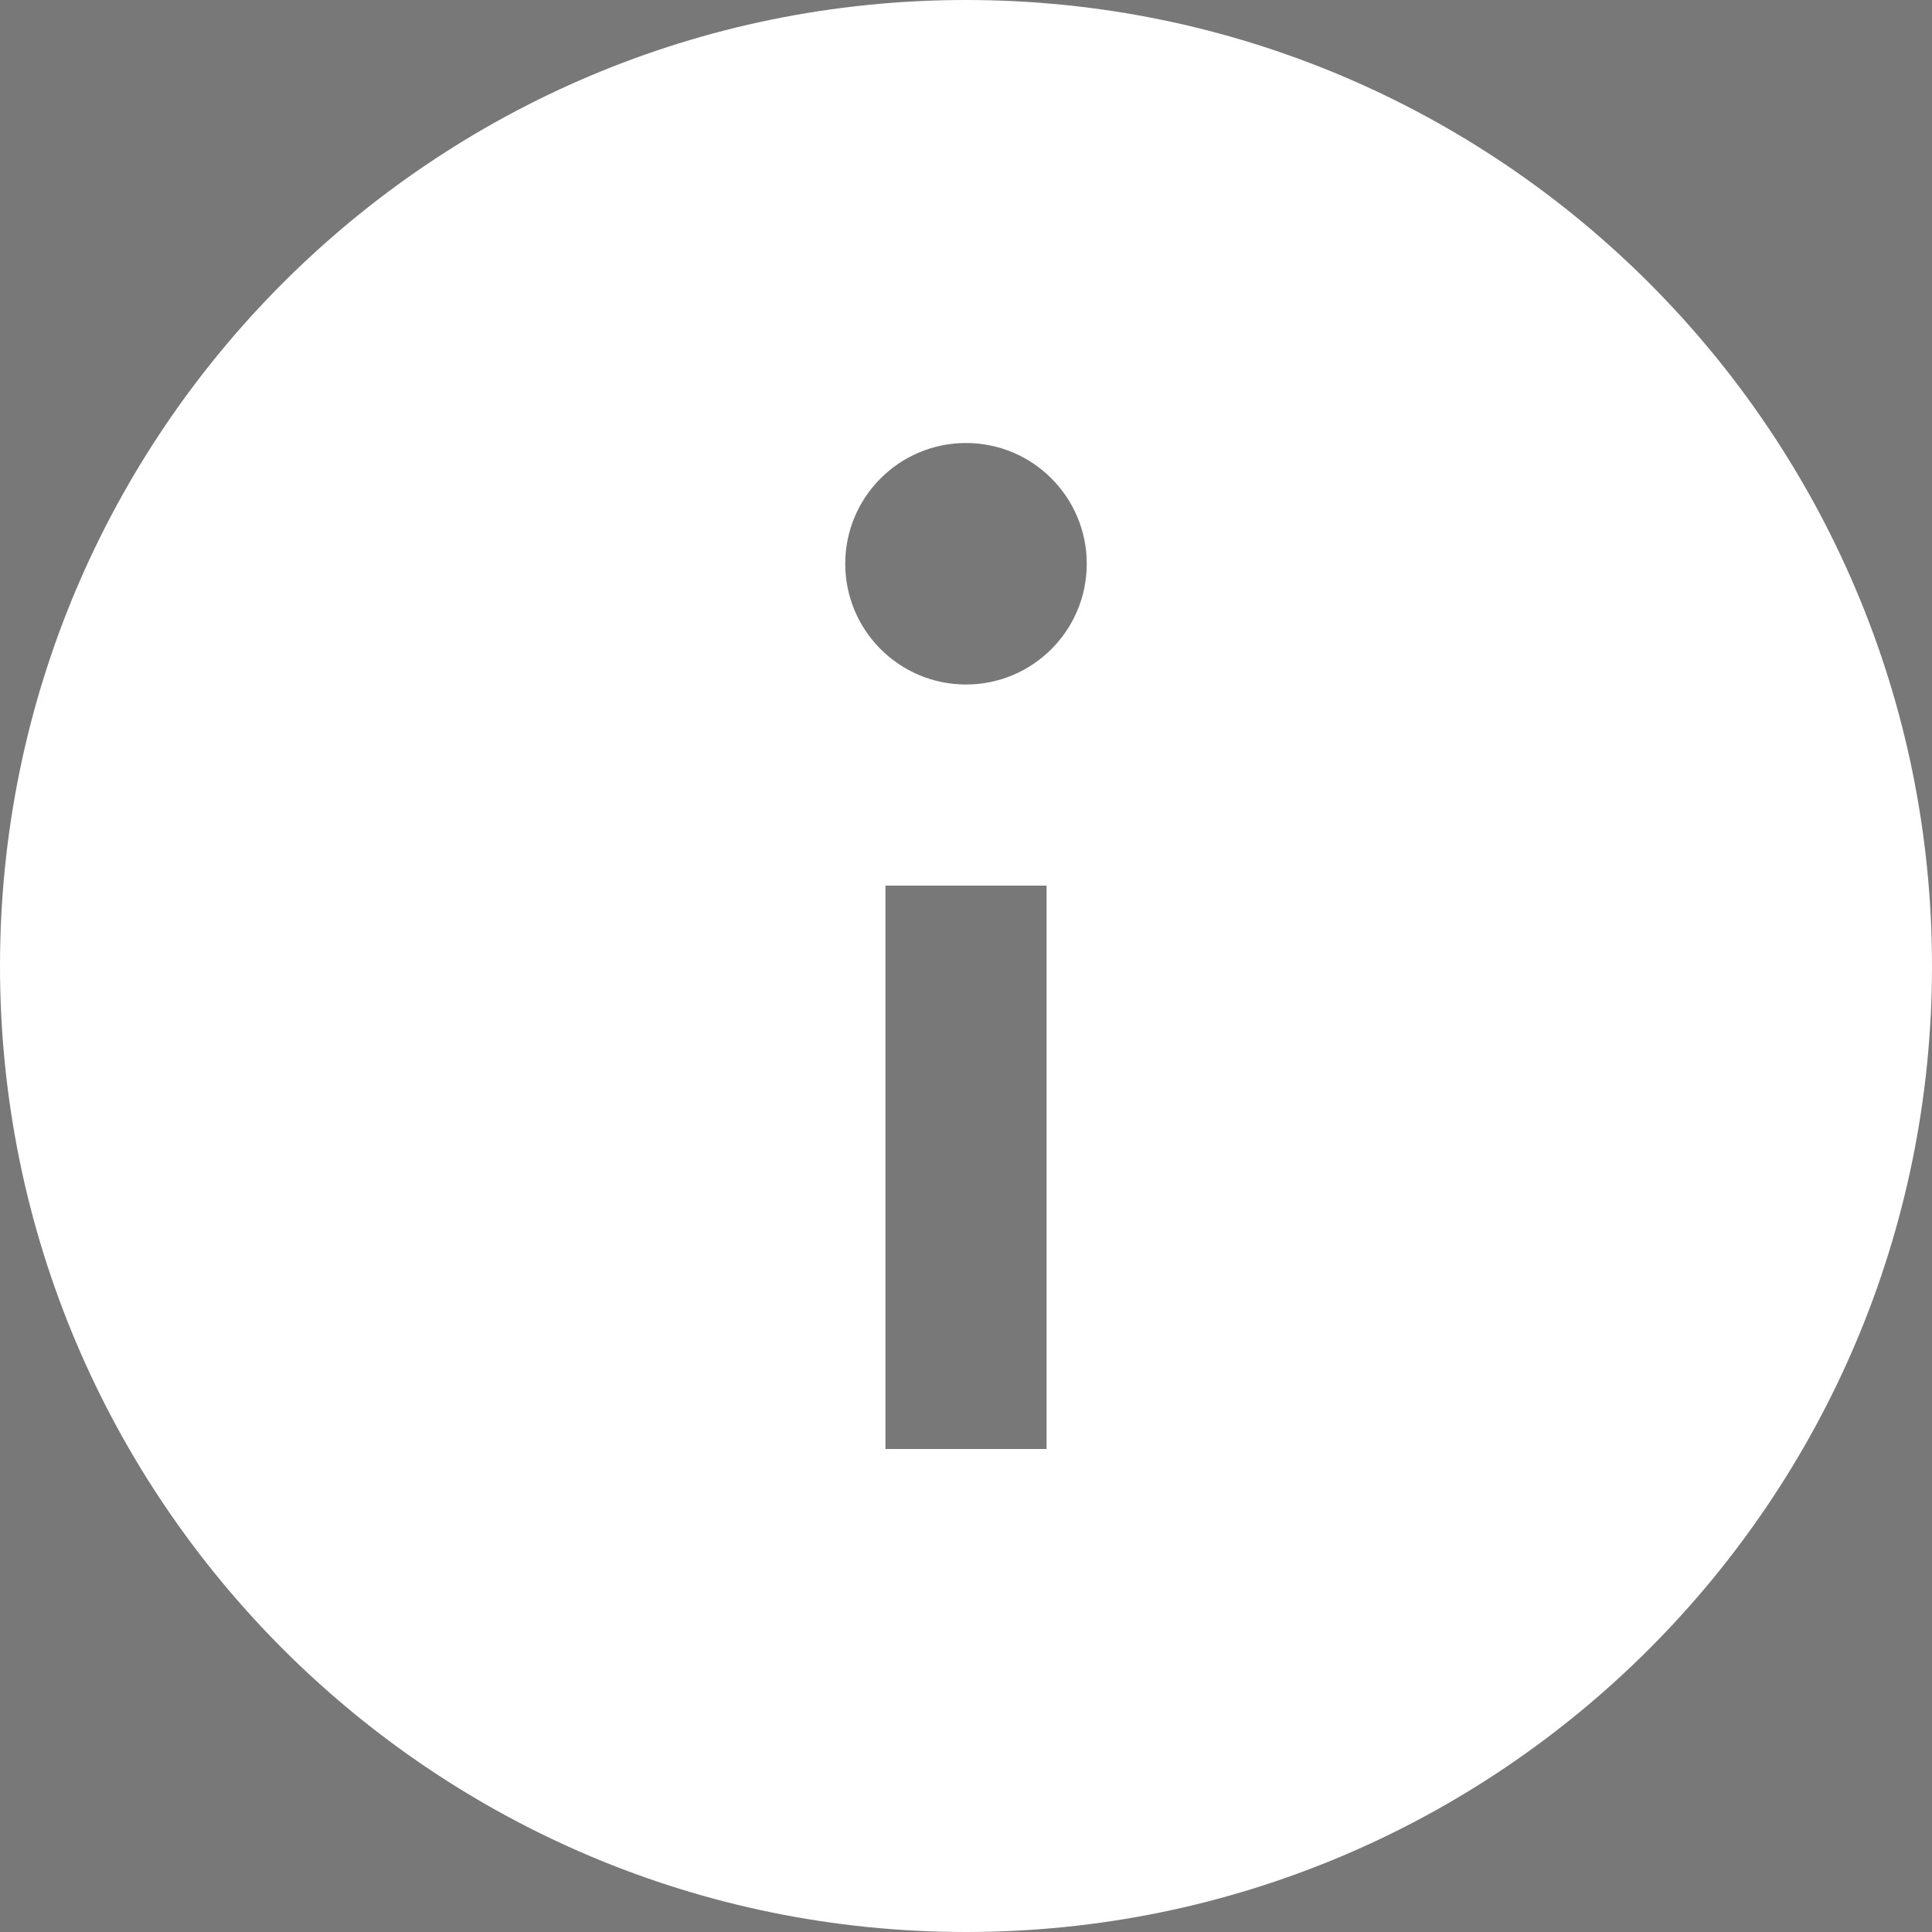
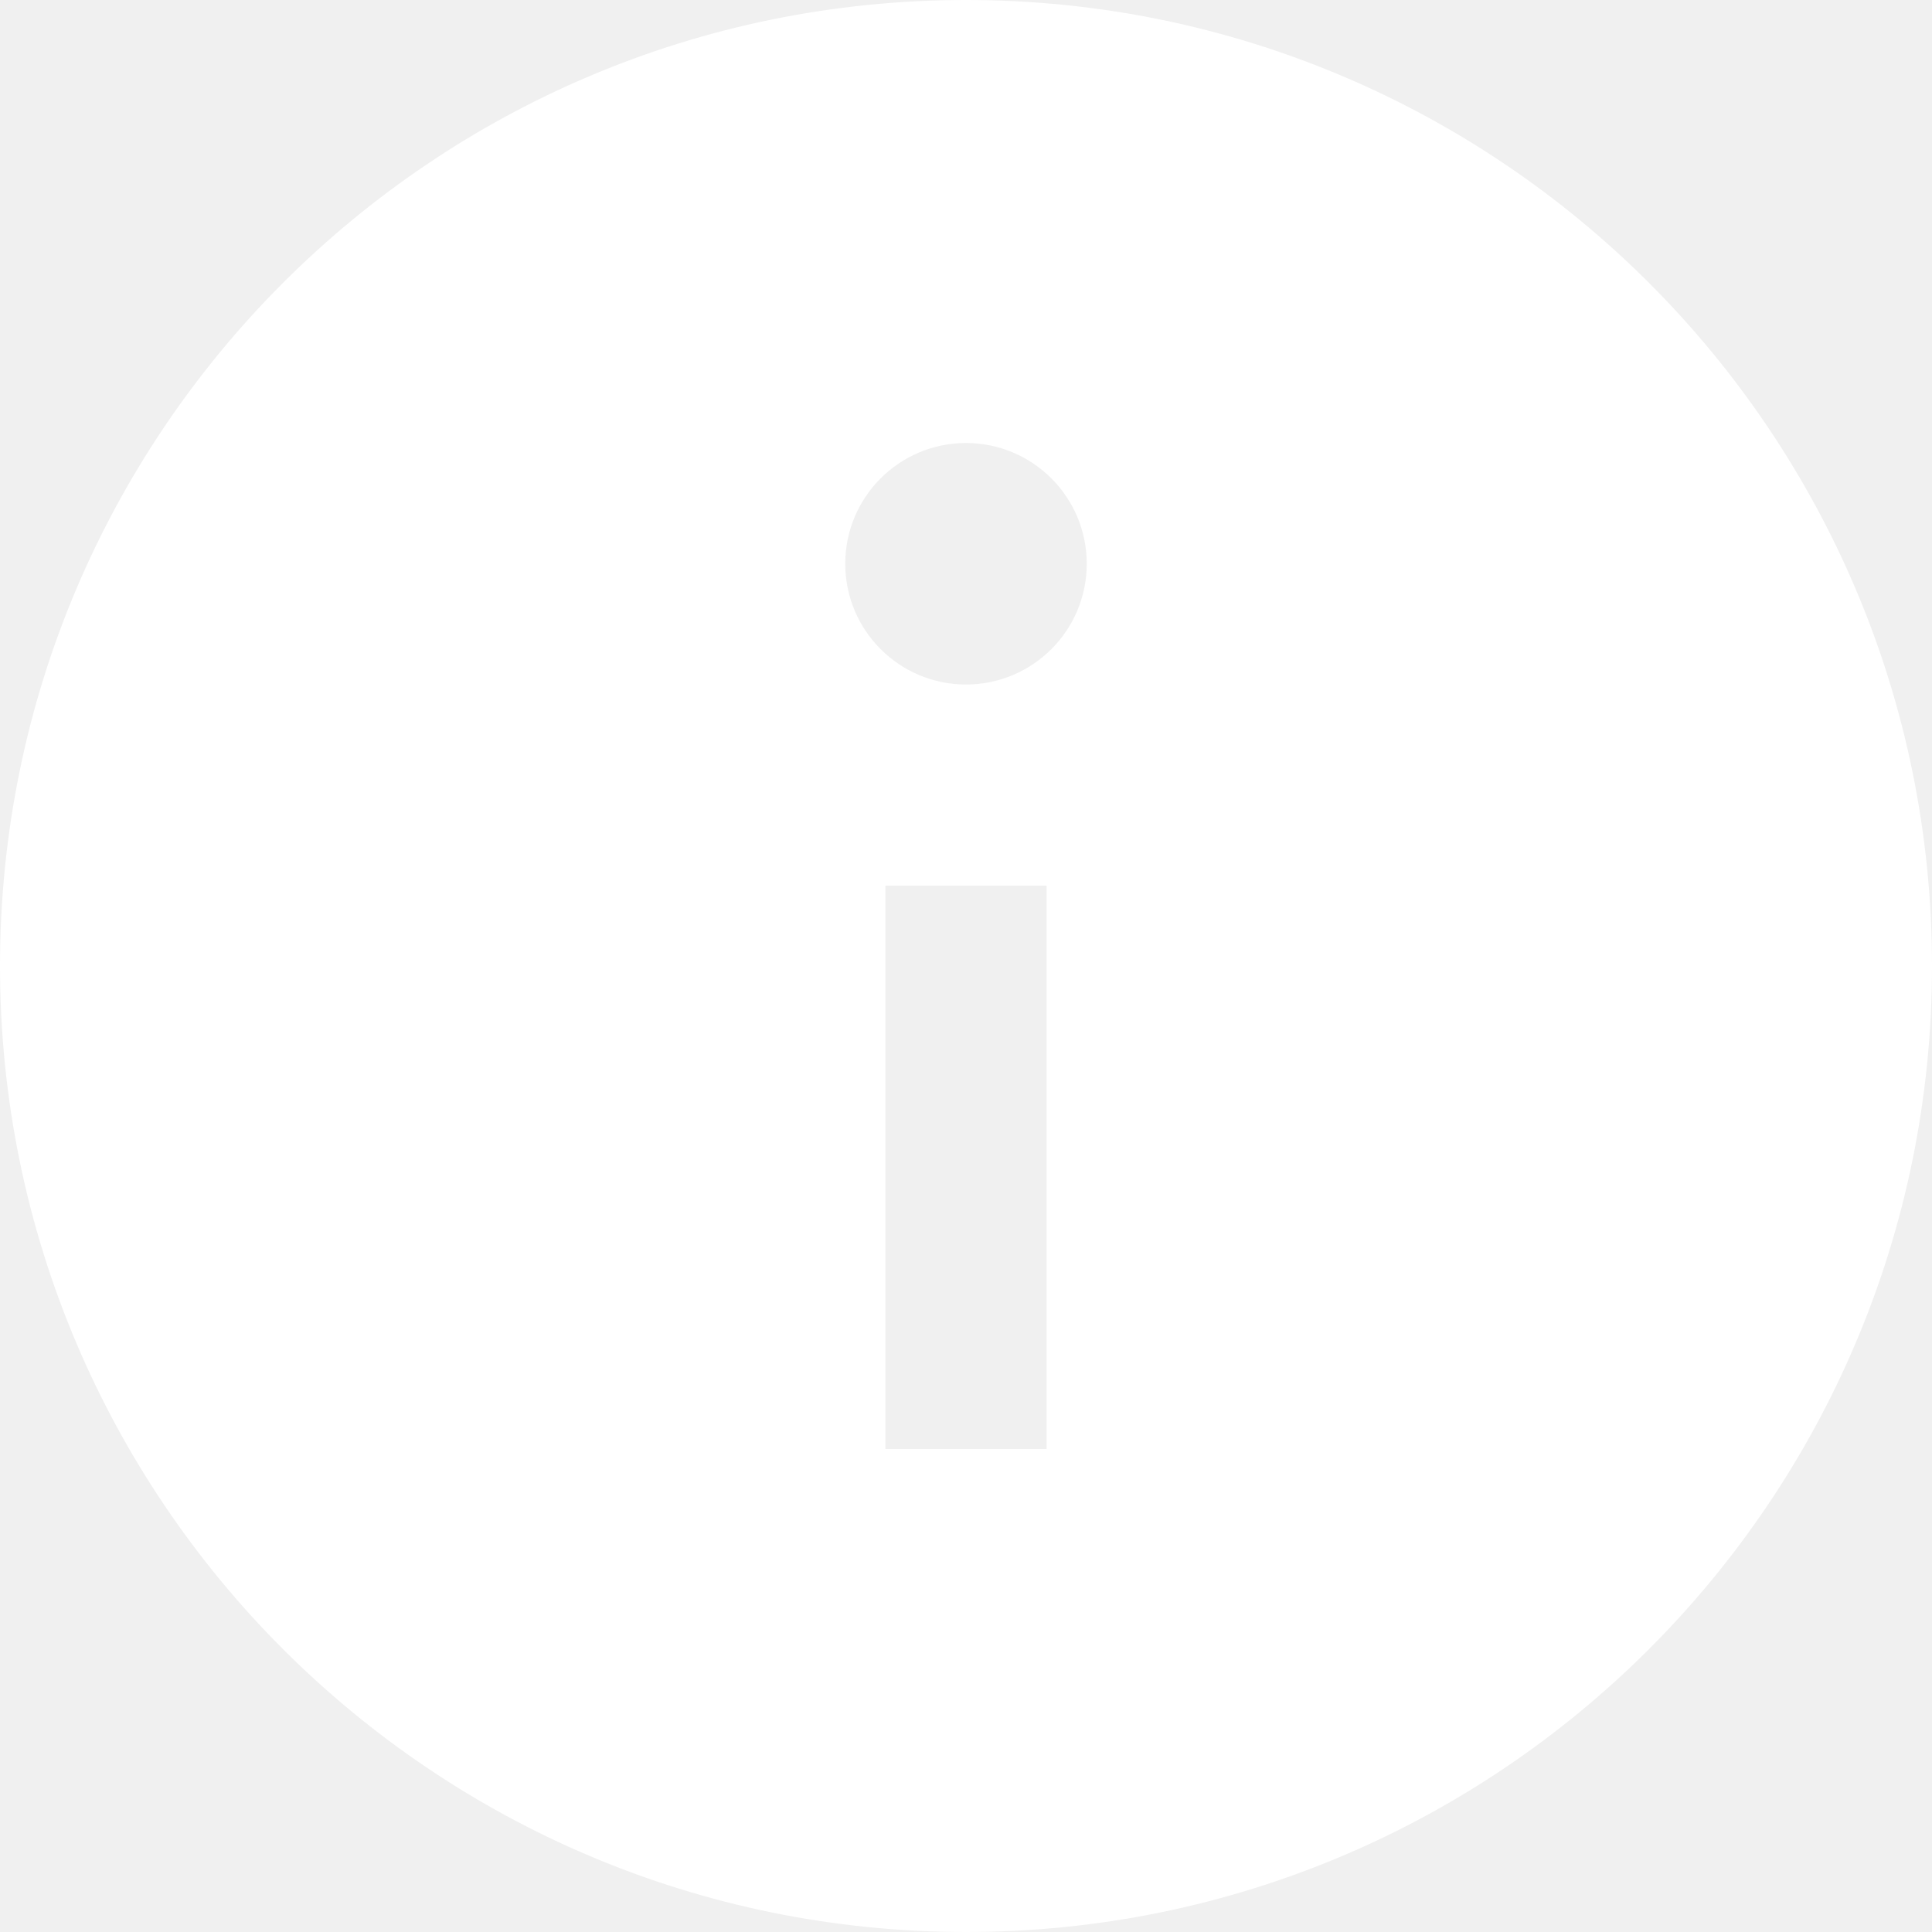
<svg xmlns="http://www.w3.org/2000/svg" id="Layer_1" data-name="Layer 1" viewBox="0 0 100 100">
-   <rect x="-322.91" width="531.56" height="512" opacity="0.5" />
  <g id="surface1">
    <path d="M50,0a50,50,0,1,0,50,50A50,50,0,0,0,50,0Zm4.17,75H45.83V45.84h8.34ZM50,35.43a6.25,6.25,0,1,1,6.25-6.25A6.25,6.25,0,0,1,50,35.43Z" fill="#fff" />
  </g>
</svg>
